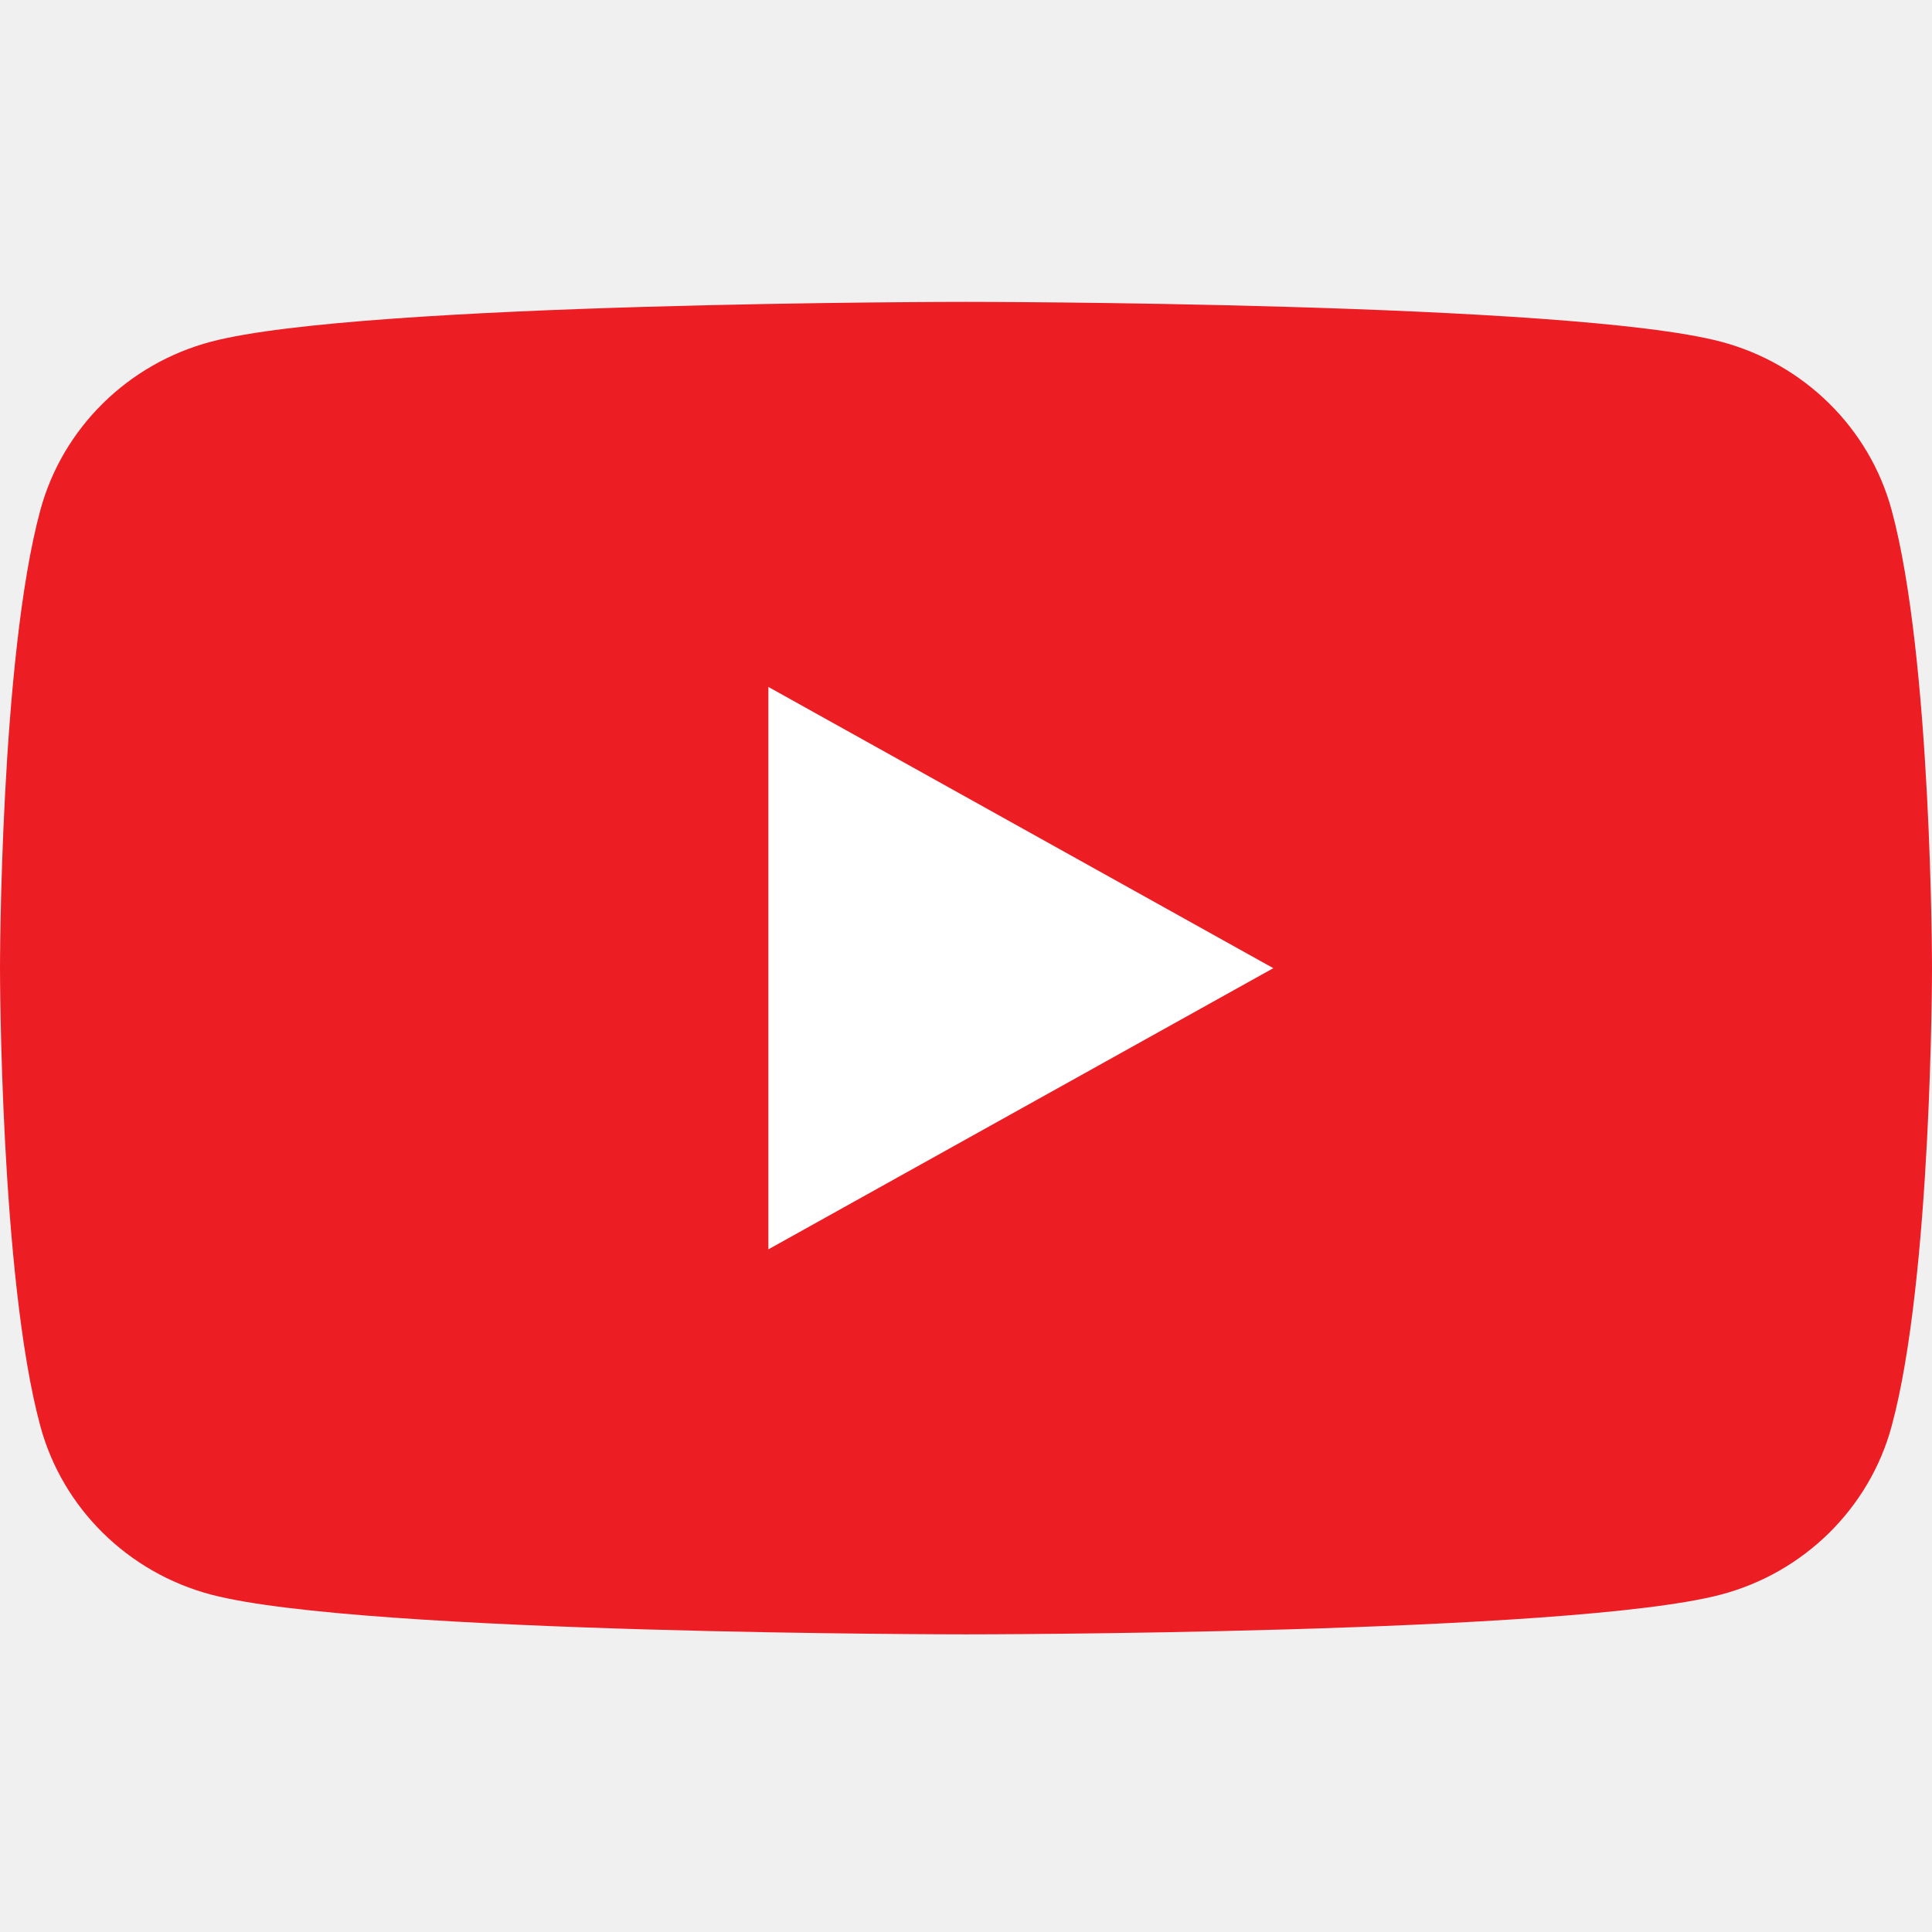
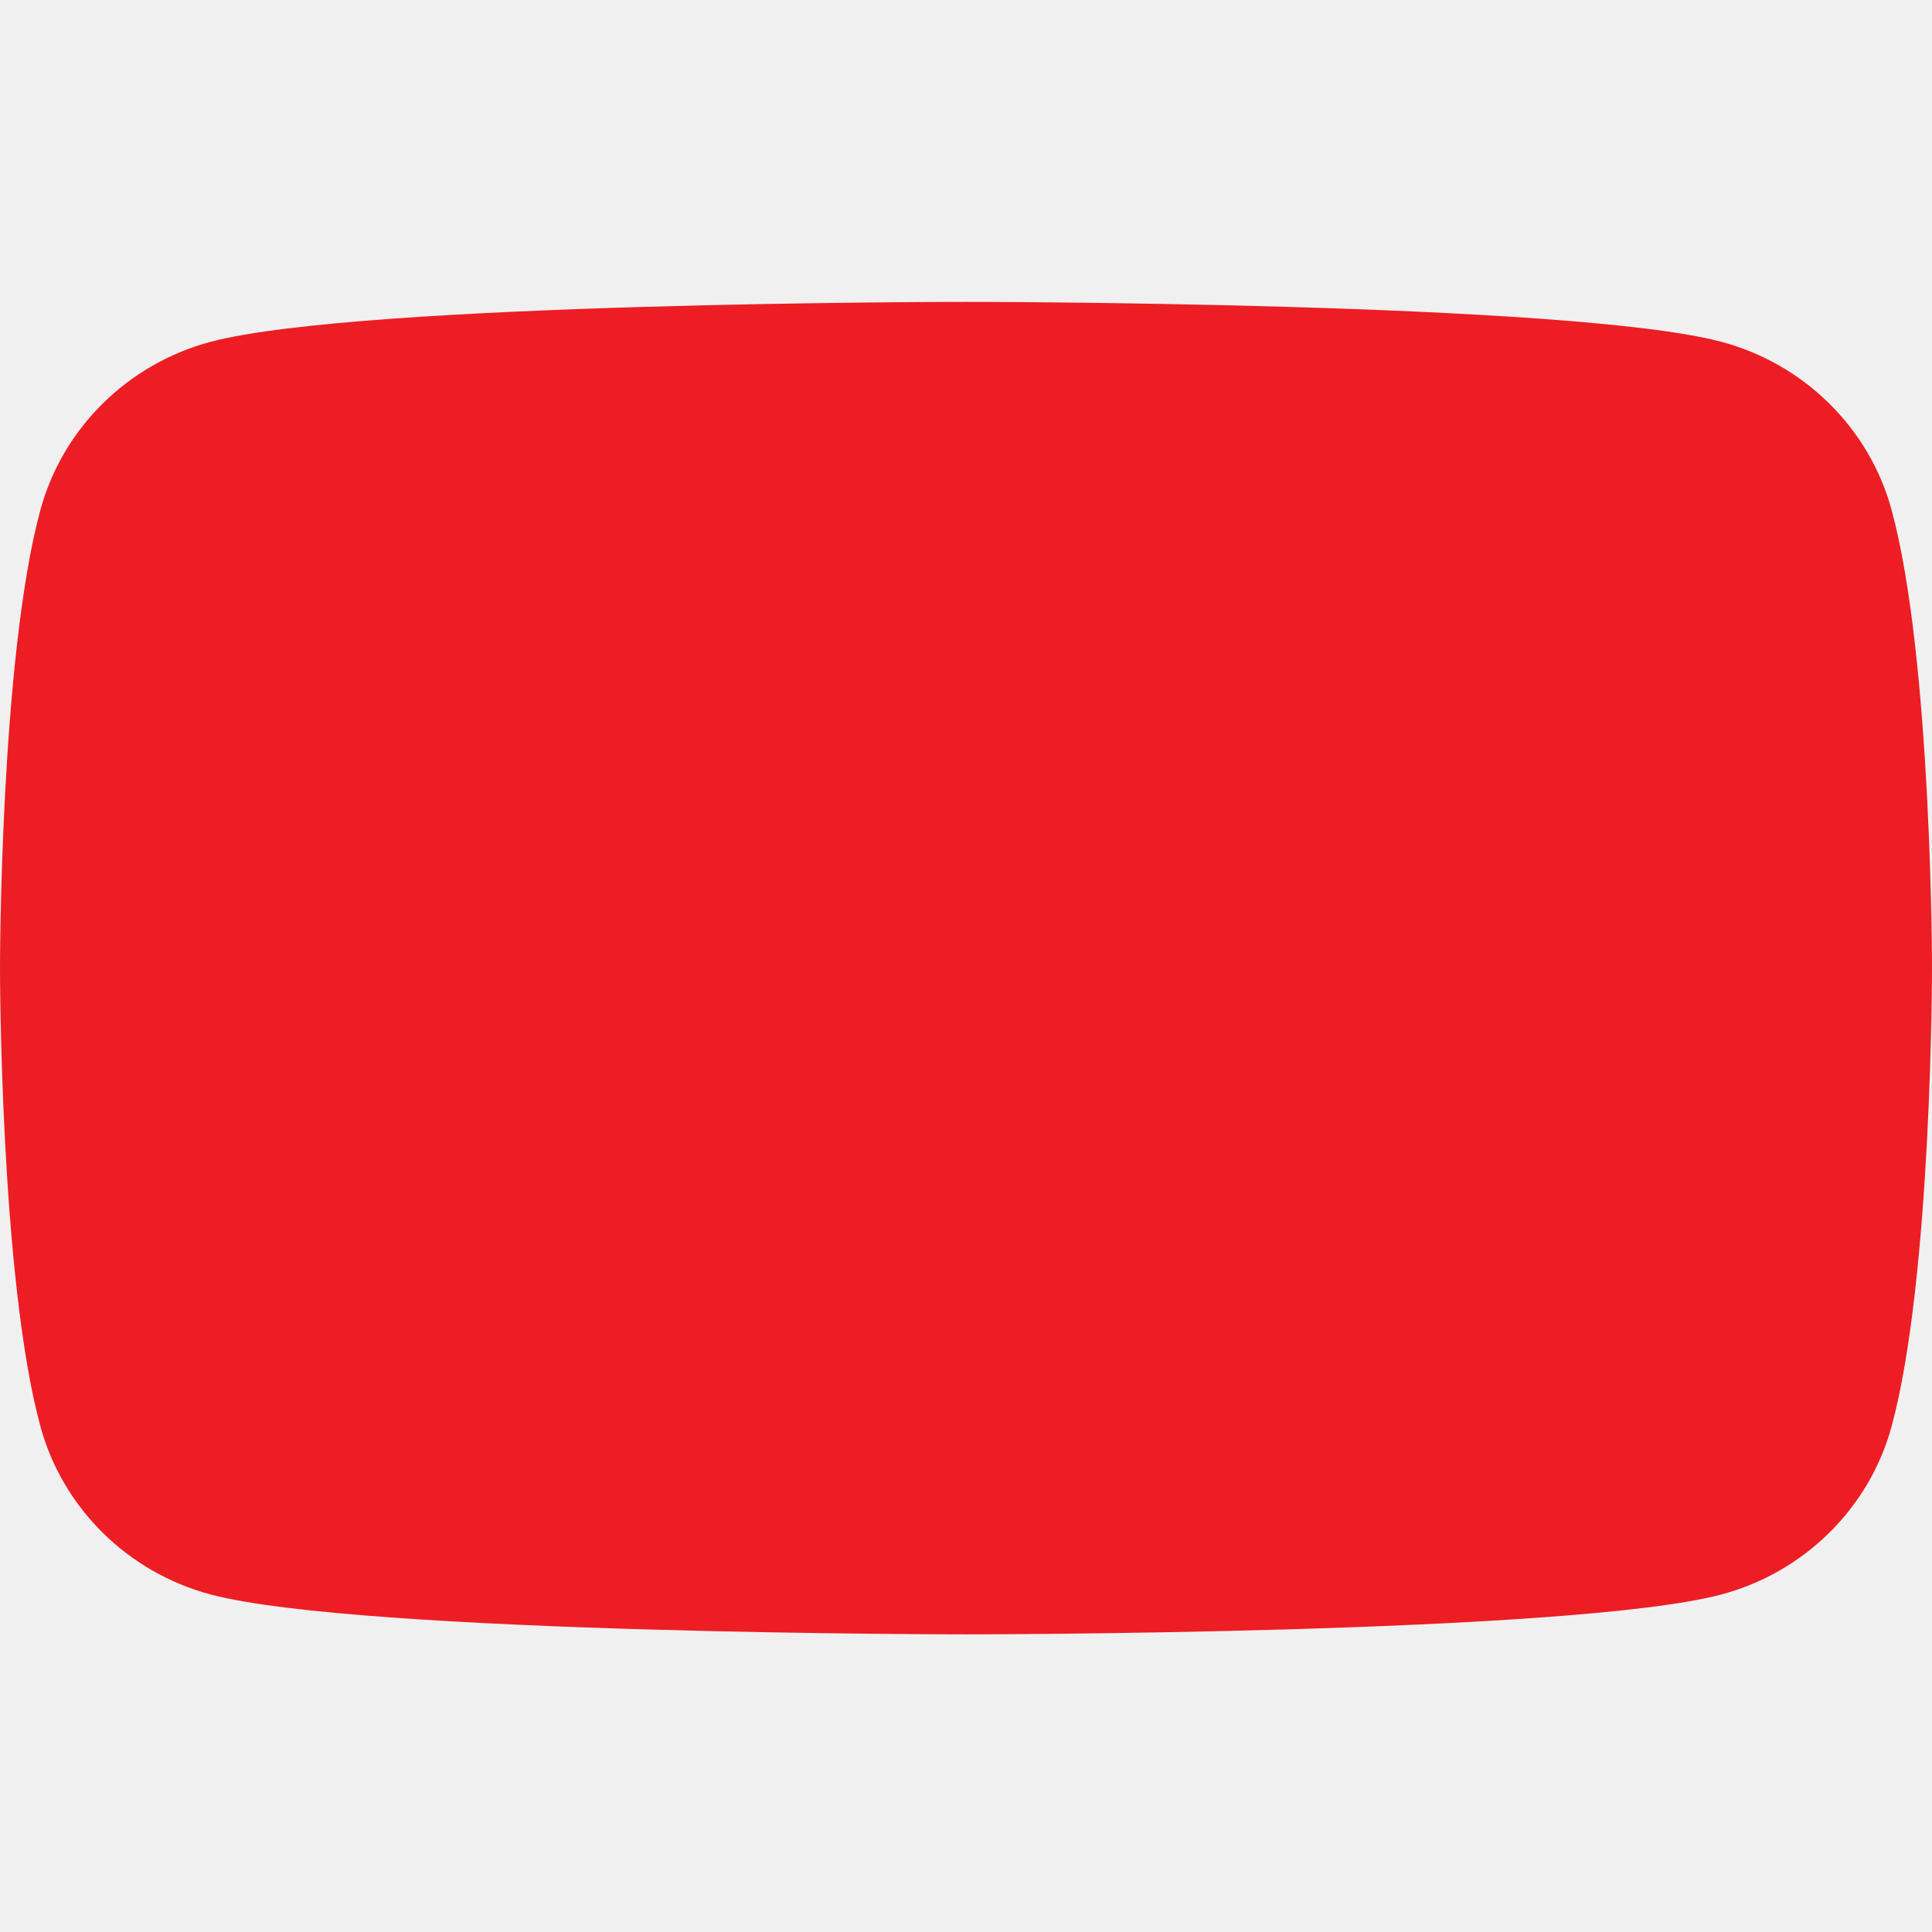
<svg xmlns="http://www.w3.org/2000/svg" width="32" height="32" viewBox="0 0 32 32" fill="none">
  <path d="M31.331 8.447C30.963 7.09 29.879 6.022 28.502 5.659C26.007 5 16 5 16 5C16 5 5.993 5 3.498 5.659C2.121 6.022 1.037 7.09 0.669 8.447C0 10.905 0 16.035 0 16.035C0 16.035 0 21.165 0.669 23.624C1.037 24.981 2.121 26.049 3.498 26.412C5.993 27.07 16 27.07 16 27.07C16 27.07 26.007 27.07 28.502 26.412C29.879 26.049 30.963 24.981 31.331 23.624C32 21.165 32 16.035 32 16.035C32 16.035 32 10.905 31.331 8.447Z" fill="#ED1D24" />
-   <path d="M12.727 20.693L21.09 16.036L12.727 11.378V20.693Z" fill="white" />
+   <path d="M12.727 20.693L21.09 16.036L12.727 11.378V20.693Z" fill="[#EDEDED]" />
</svg>
